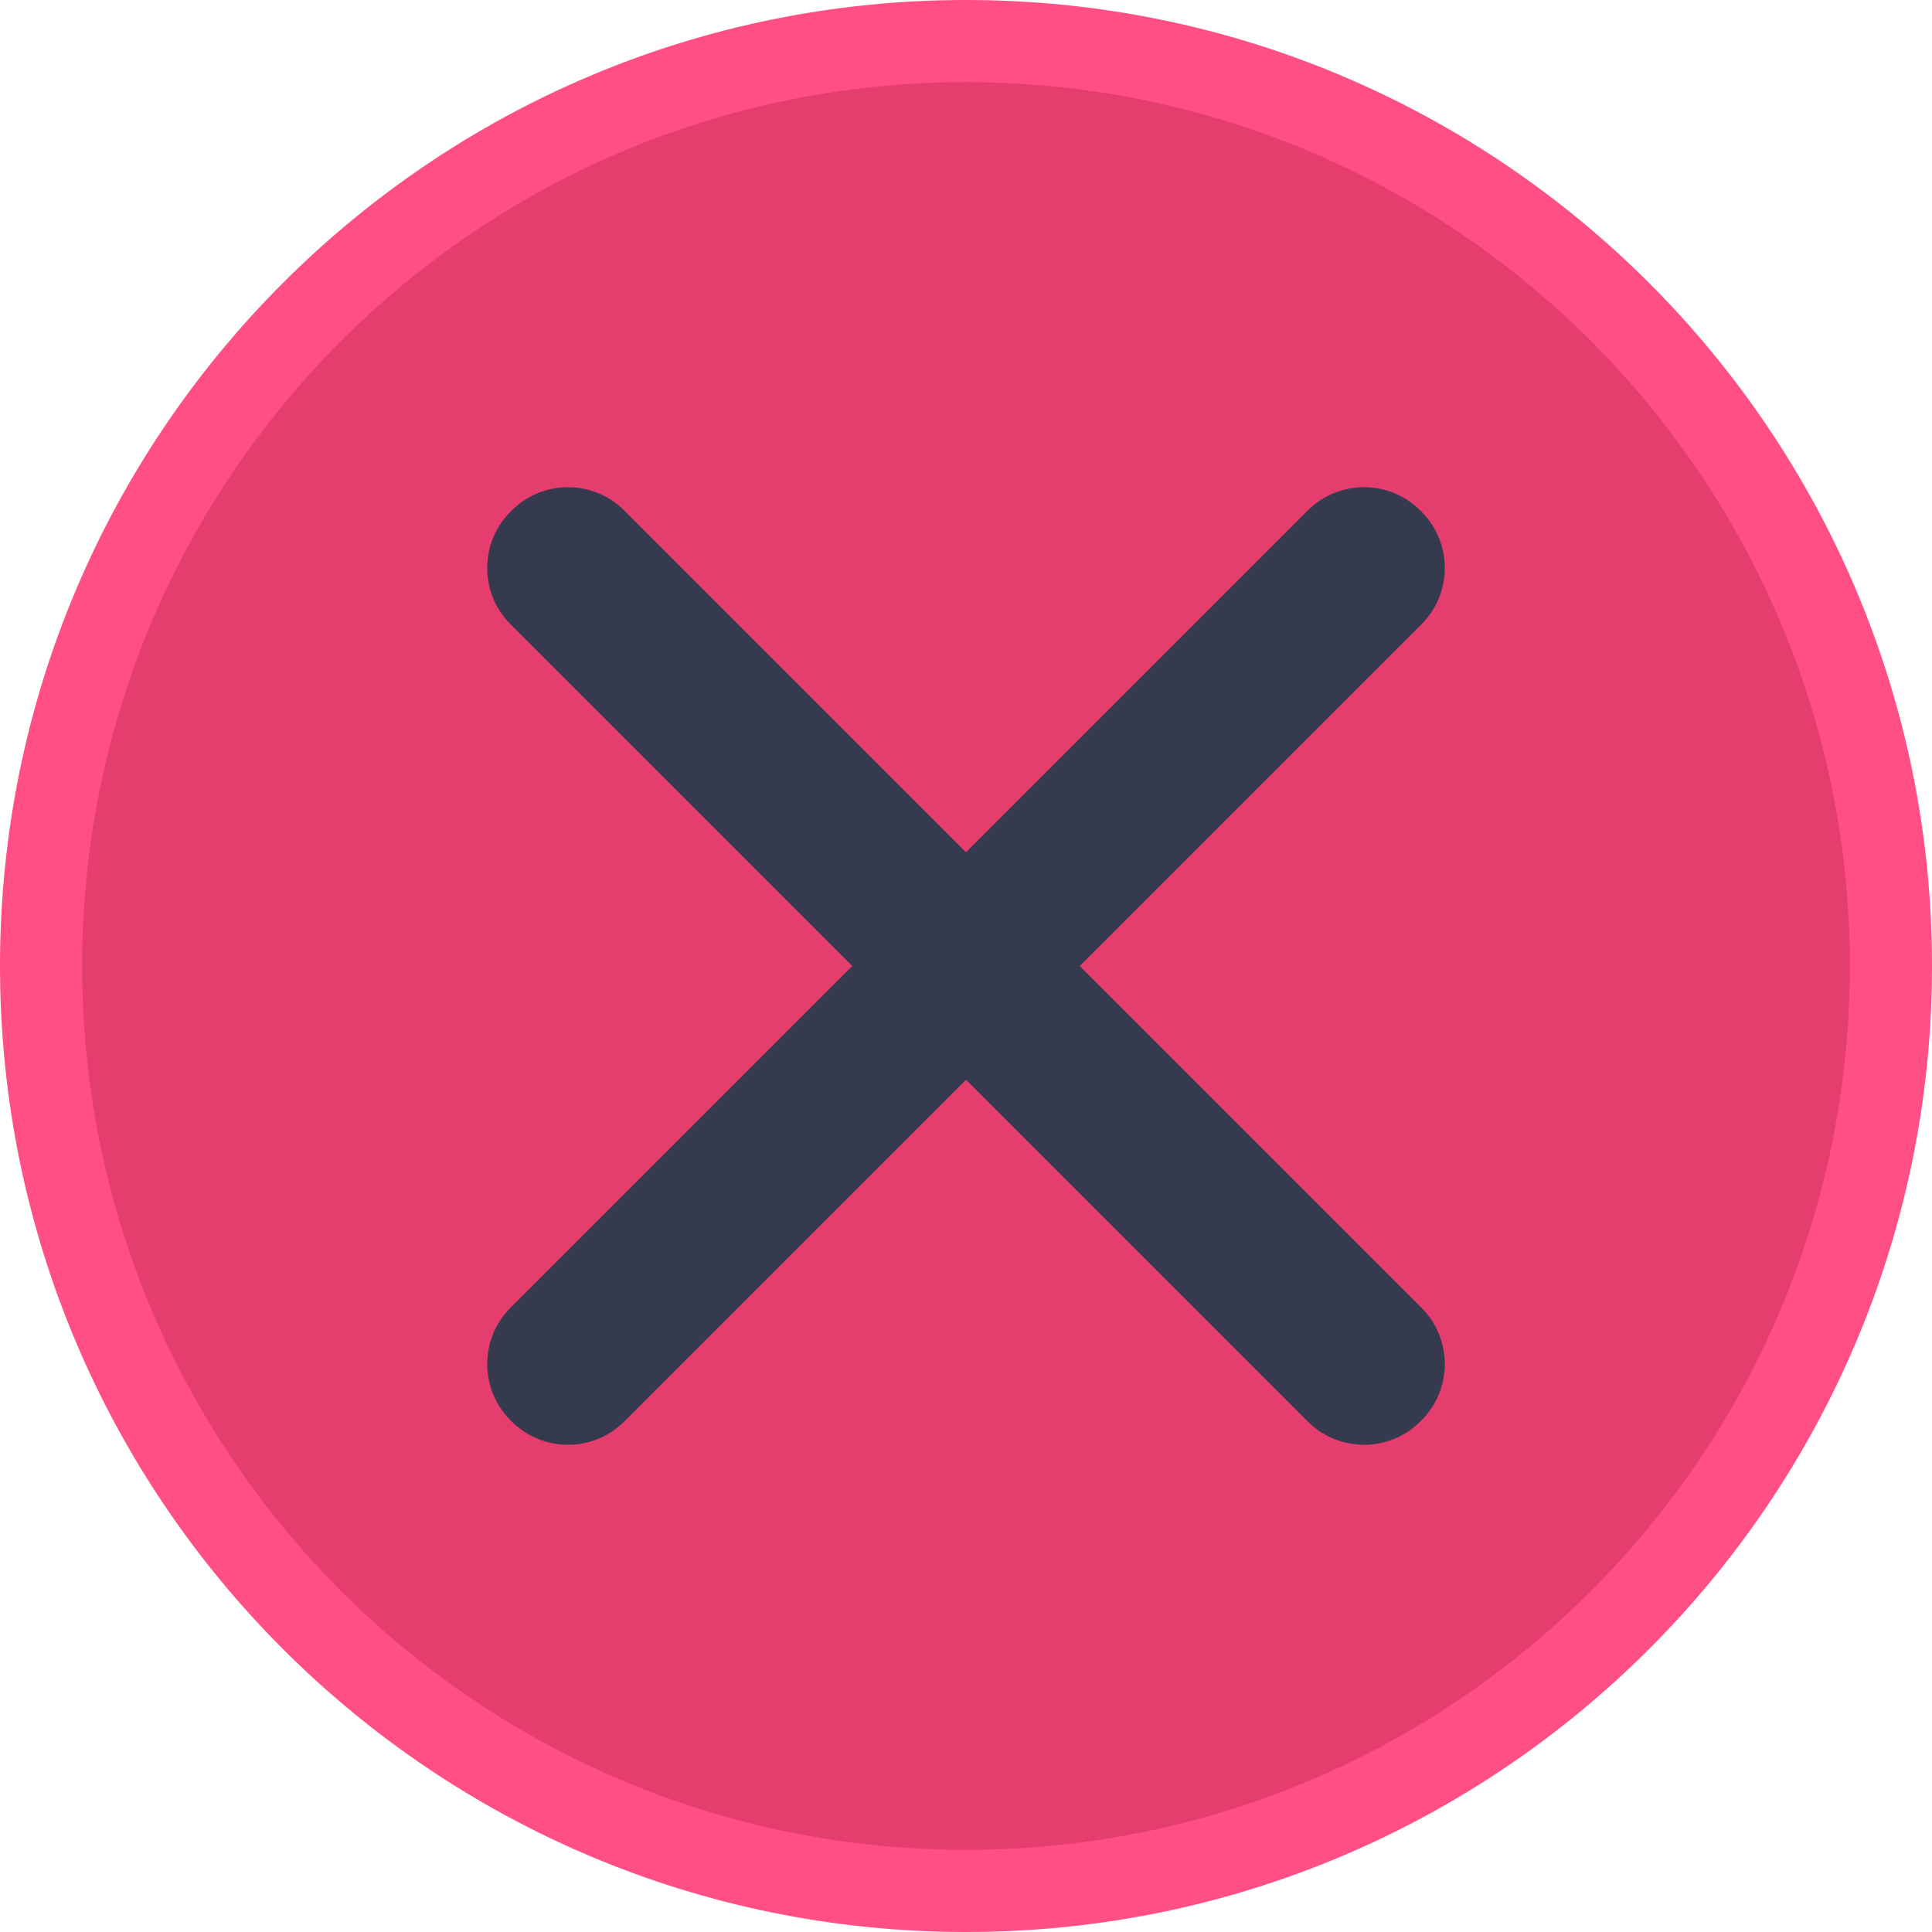
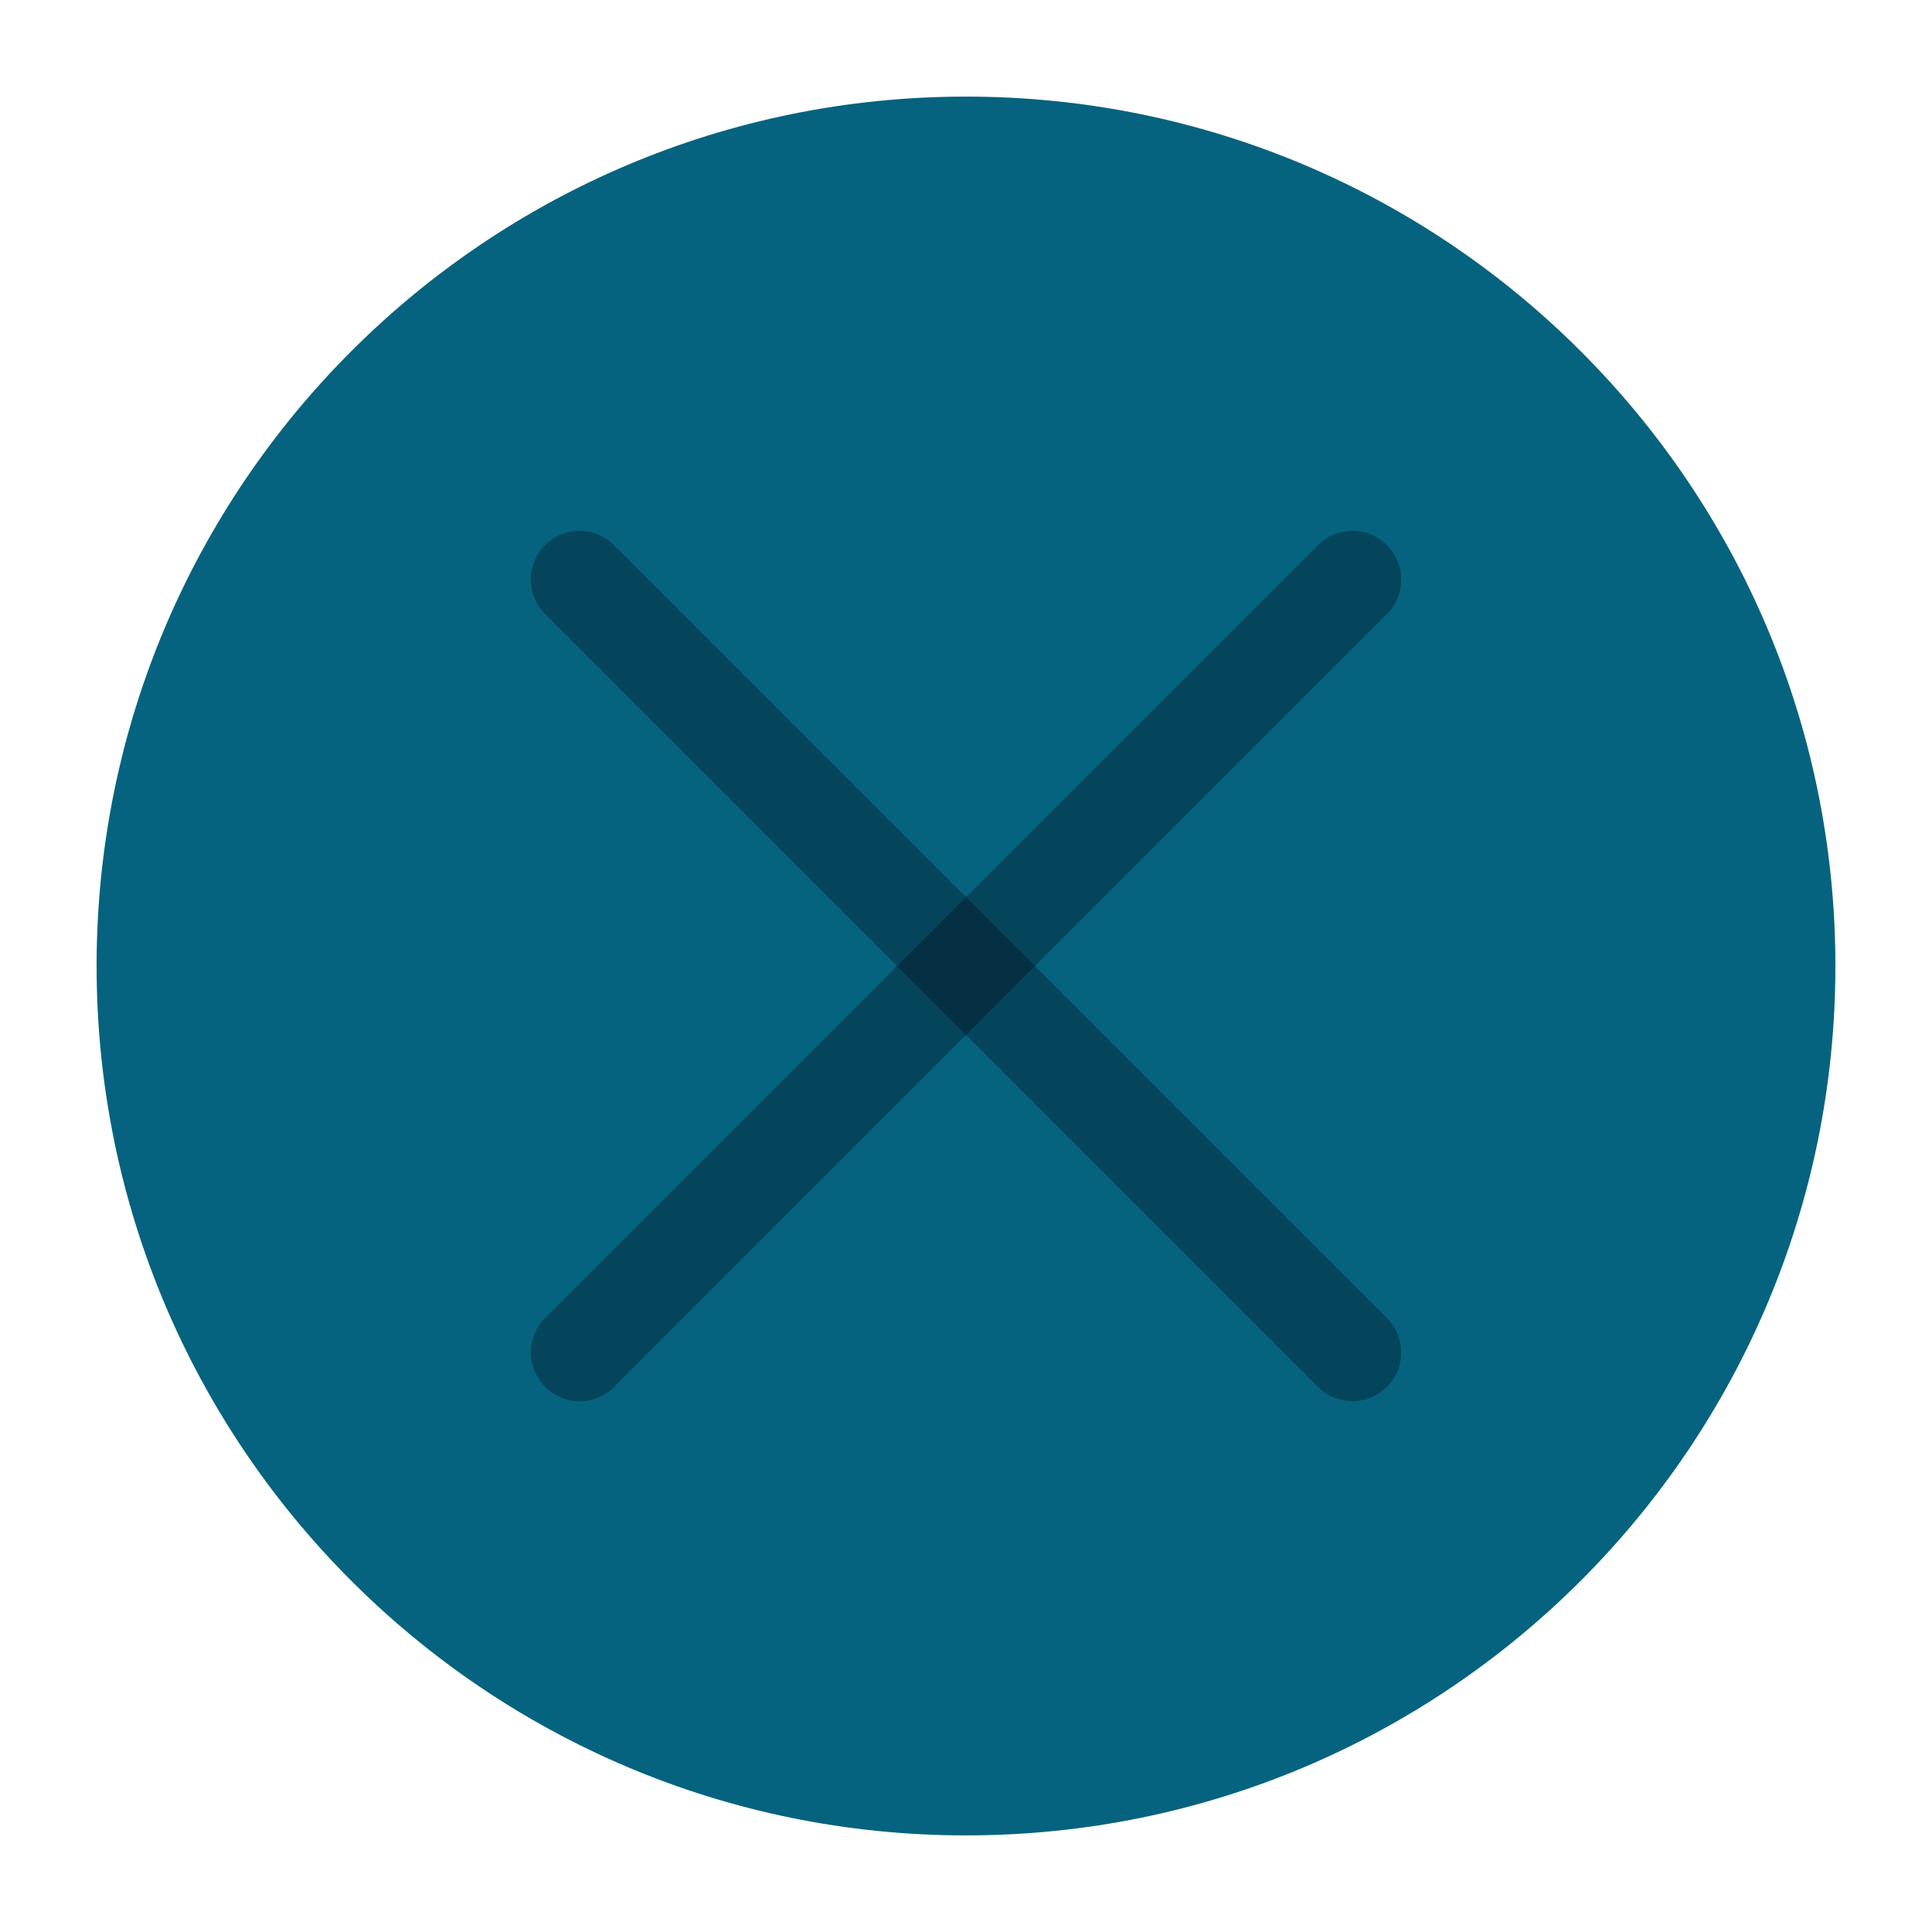
<svg xmlns="http://www.w3.org/2000/svg" viewBox="0 0 50 50" version="1.2" baseProfile="tiny">
  <defs>
</defs>
  <g fill="none" stroke="black" stroke-width="1" fill-rule="evenodd" stroke-linecap="square" stroke-linejoin="bevel">
-     <g fill="#ff4f84" fill-opacity="1" stroke="none" transform="matrix(0.0548336,0,0,-0.0548338,-0.325575,50.5641)" font-family="JetBrainsMono Nerd Font" font-size="11" font-weight="400" font-style="normal">
-       <path vector-effect="none" fill-rule="evenodd" d="M461.867,10.287 C713.663,10.287 917.788,214.413 917.788,466.208 C917.788,718.009 713.663,922.133 461.867,922.133 C210.063,922.133 5.938,718.009 5.938,466.208 C5.938,214.413 210.063,10.287 461.867,10.287 " />
+     <g fill="#05637f" fill-opacity="1" stroke="none" transform="matrix(2.5,0,0,2.5,2.5,2.5)" font-family="Noto Sans" font-size="10" font-weight="400" font-style="normal">
+       <circle cx="9" cy="9" r="9" />
    </g>
-     <g fill="#e43d6e" fill-opacity="1" stroke="none" transform="matrix(0.0548336,0,0,-0.0548338,-0.325575,50.5641)" font-family="JetBrainsMono Nerd Font" font-size="11" font-weight="400" font-style="normal">
-       <path vector-effect="none" fill-rule="evenodd" d="M461.867,49.062 C692.245,49.062 879.008,235.829 879.008,466.208 C879.008,696.596 692.245,883.358 461.867,883.358 C231.479,883.358 44.717,696.596 44.717,466.208 C44.717,235.829 231.479,49.062 461.867,49.062 " />
+     <g fill="none" stroke="#080413" stroke-opacity="0.314" stroke-width="1.01" stroke-linecap="round" stroke-linejoin="miter" stroke-miterlimit="2" transform="matrix(2.5,0,0,2.5,2.5,2.5)" font-family="Noto Sans" font-size="10" font-weight="400" font-style="normal">
+       <polyline fill="none" vector-effect="none" points="5,5 13,13 " />
+       <polyline fill="none" vector-effect="none" points="13,5 5,13 " />
    </g>
-     <g fill="#363a4f" fill-opacity="1" stroke="none" transform="matrix(0.0548336,0,0,-0.0548338,-0.325575,50.5641)" font-family="JetBrainsMono Nerd Font" font-size="11" font-weight="400" font-style="normal">
-       <path vector-effect="none" fill-rule="evenodd" d="M246.821,304.842 L623.233,681.25 C637.801,695.821 661.633,695.821 676.208,681.25 L676.905,680.55 C691.475,665.983 691.475,642.146 676.909,627.579 L300.496,251.171 C285.925,236.601 262.092,236.601 247.525,251.171 L246.821,251.867 C232.254,266.437 232.254,290.271 246.821,304.842 " />
-     </g>
-     <g fill="#363a4f" fill-opacity="1" stroke="none" transform="matrix(0.0548336,0,0,-0.0548338,-0.325575,50.5641)" font-family="JetBrainsMono Nerd Font" font-size="11" font-weight="400" font-style="normal">
-       <path vector-effect="none" fill-rule="evenodd" d="M300.496,681.25 L676.905,304.842 C691.471,290.275 691.471,266.437 676.905,251.867 L676.204,251.171 C661.633,236.601 637.801,236.601 623.233,251.171 L246.821,627.579 C232.25,642.146 232.25,665.983 246.821,680.55 L247.521,681.25 C262.092,695.821 285.925,695.821 300.496,681.25 " />
-     </g>
-     <g fill="none" stroke="#000000" stroke-opacity="1" stroke-width="1" stroke-linecap="square" stroke-linejoin="bevel" transform="matrix(1,0,0,1,0,0)" font-family="JetBrainsMono Nerd Font" font-size="11" font-weight="400" font-style="normal">
+     <g fill="none" stroke="#000000" stroke-opacity="1" stroke-width="1" stroke-linecap="square" stroke-linejoin="bevel" transform="matrix(1,0,0,1,0,0)" font-family="Noto Sans" font-size="10" font-weight="400" font-style="normal">
</g>
  </g>
</svg>
